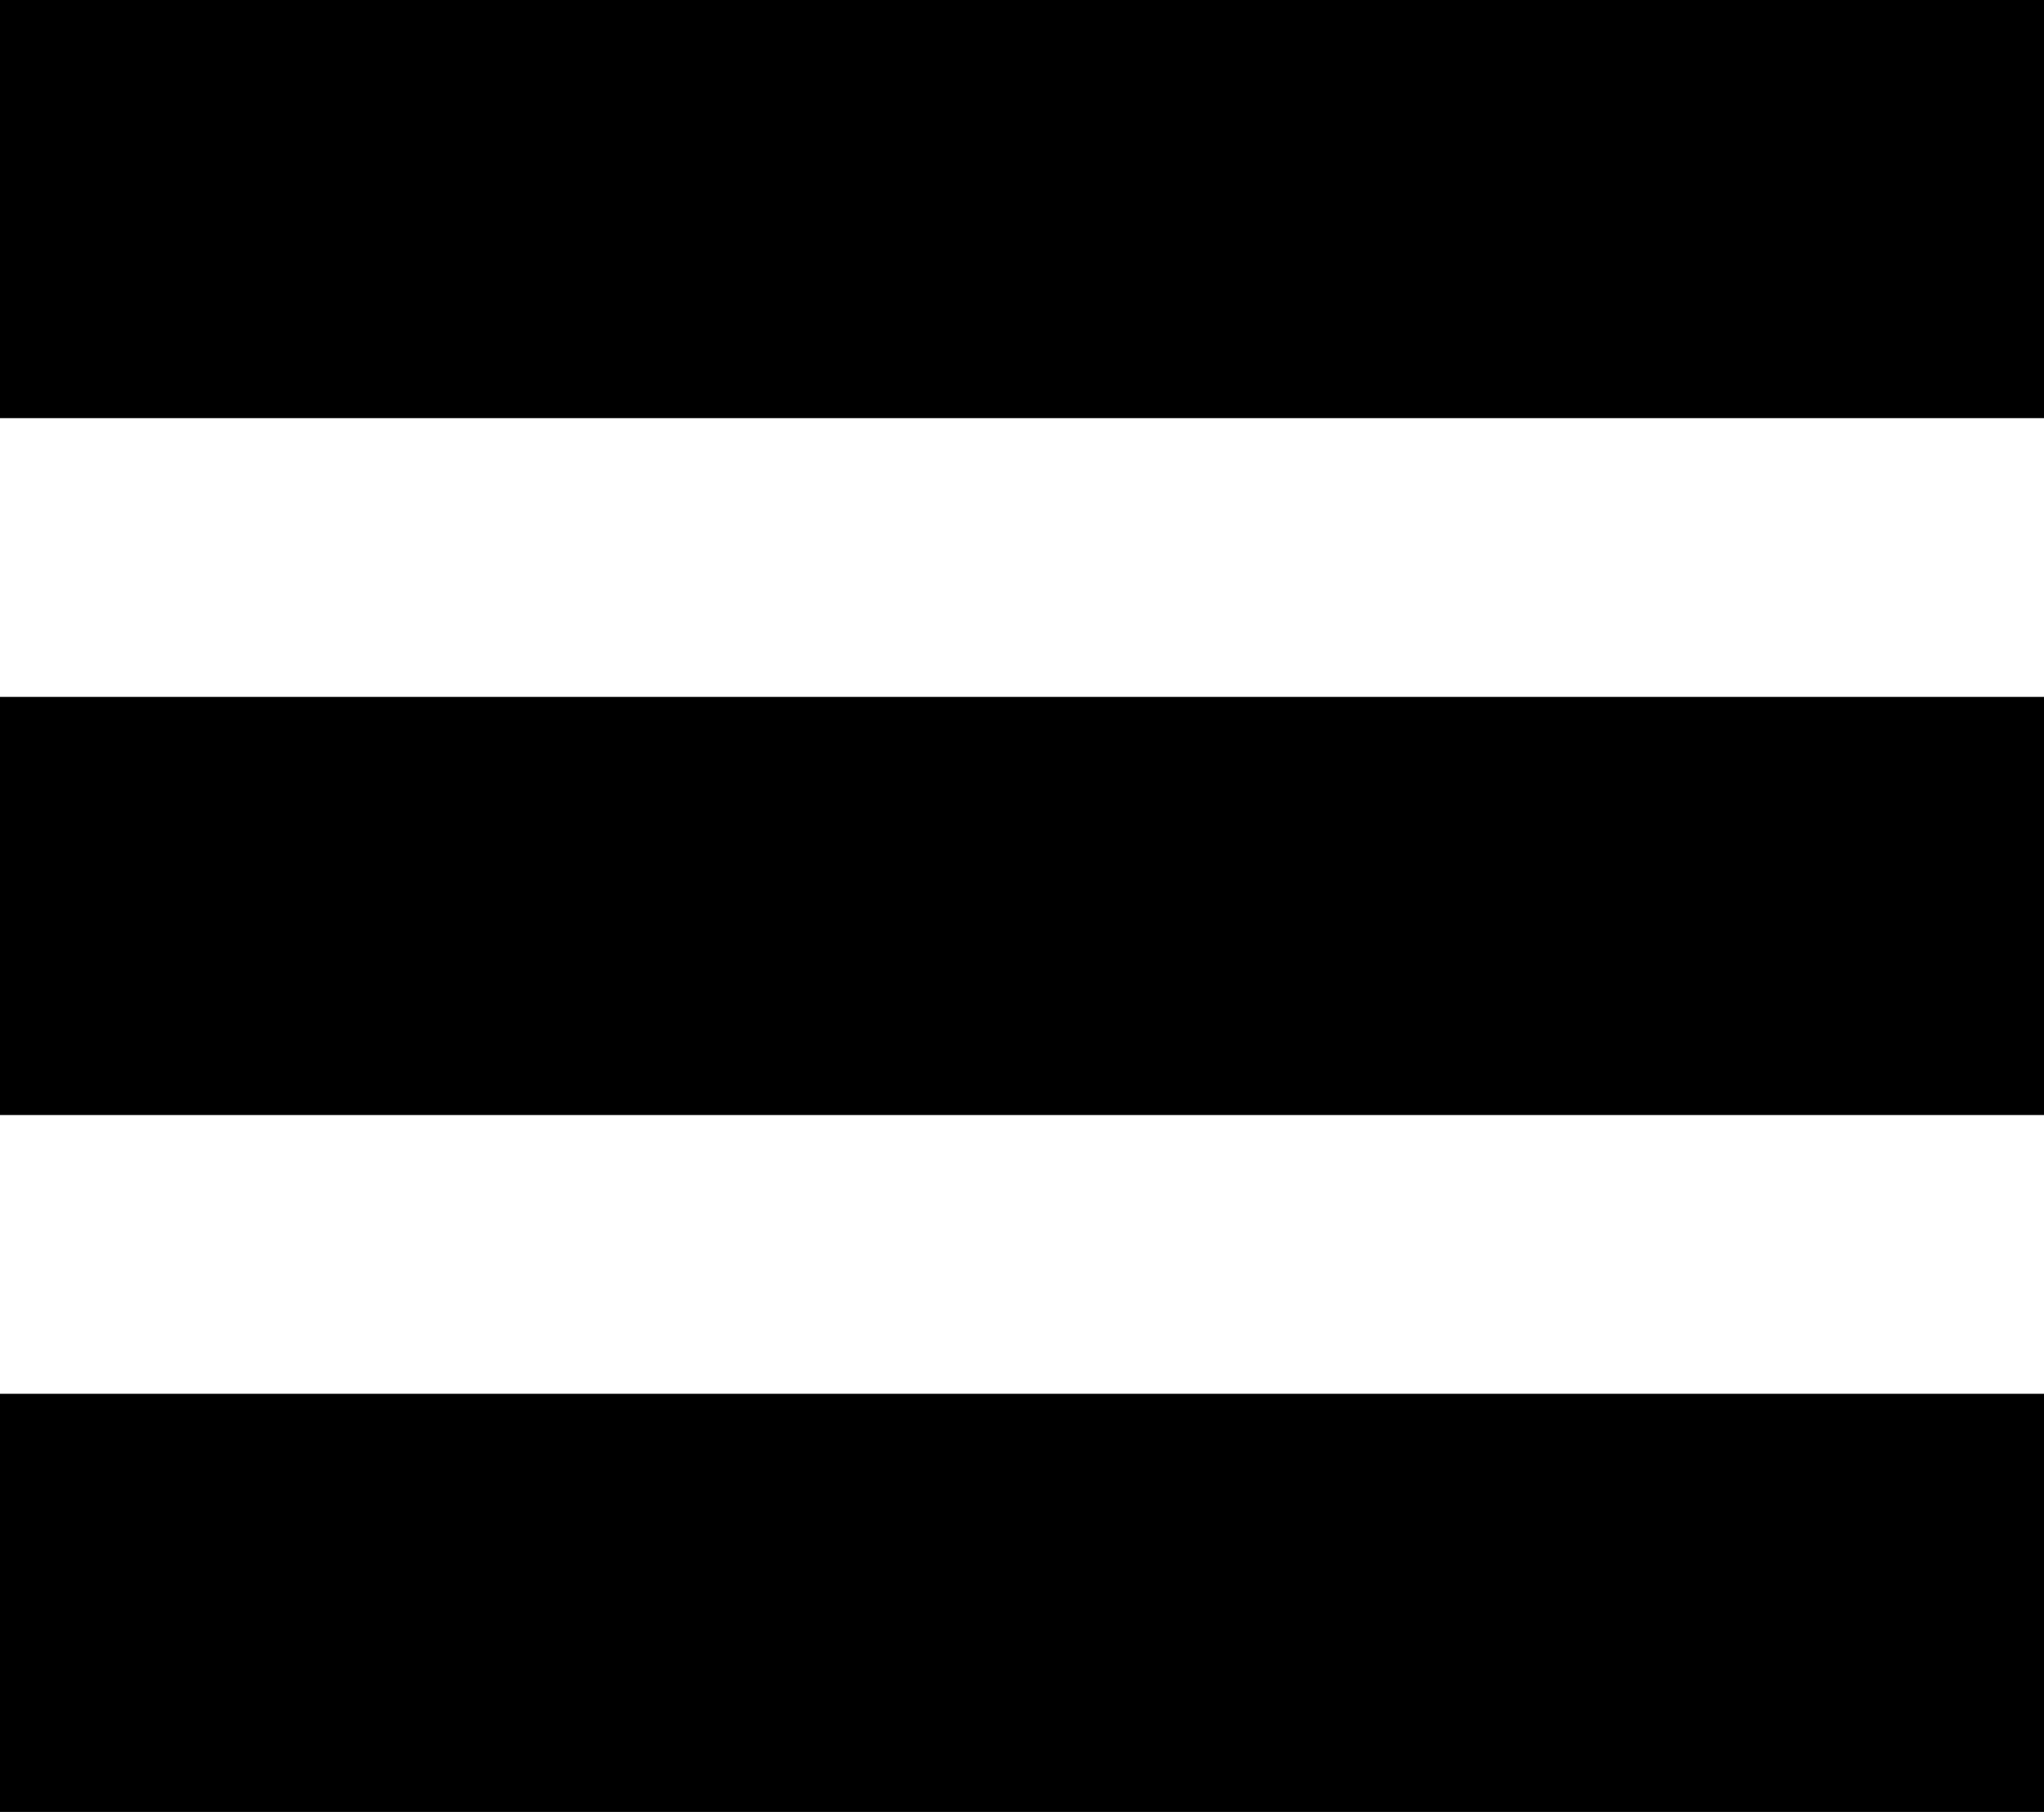
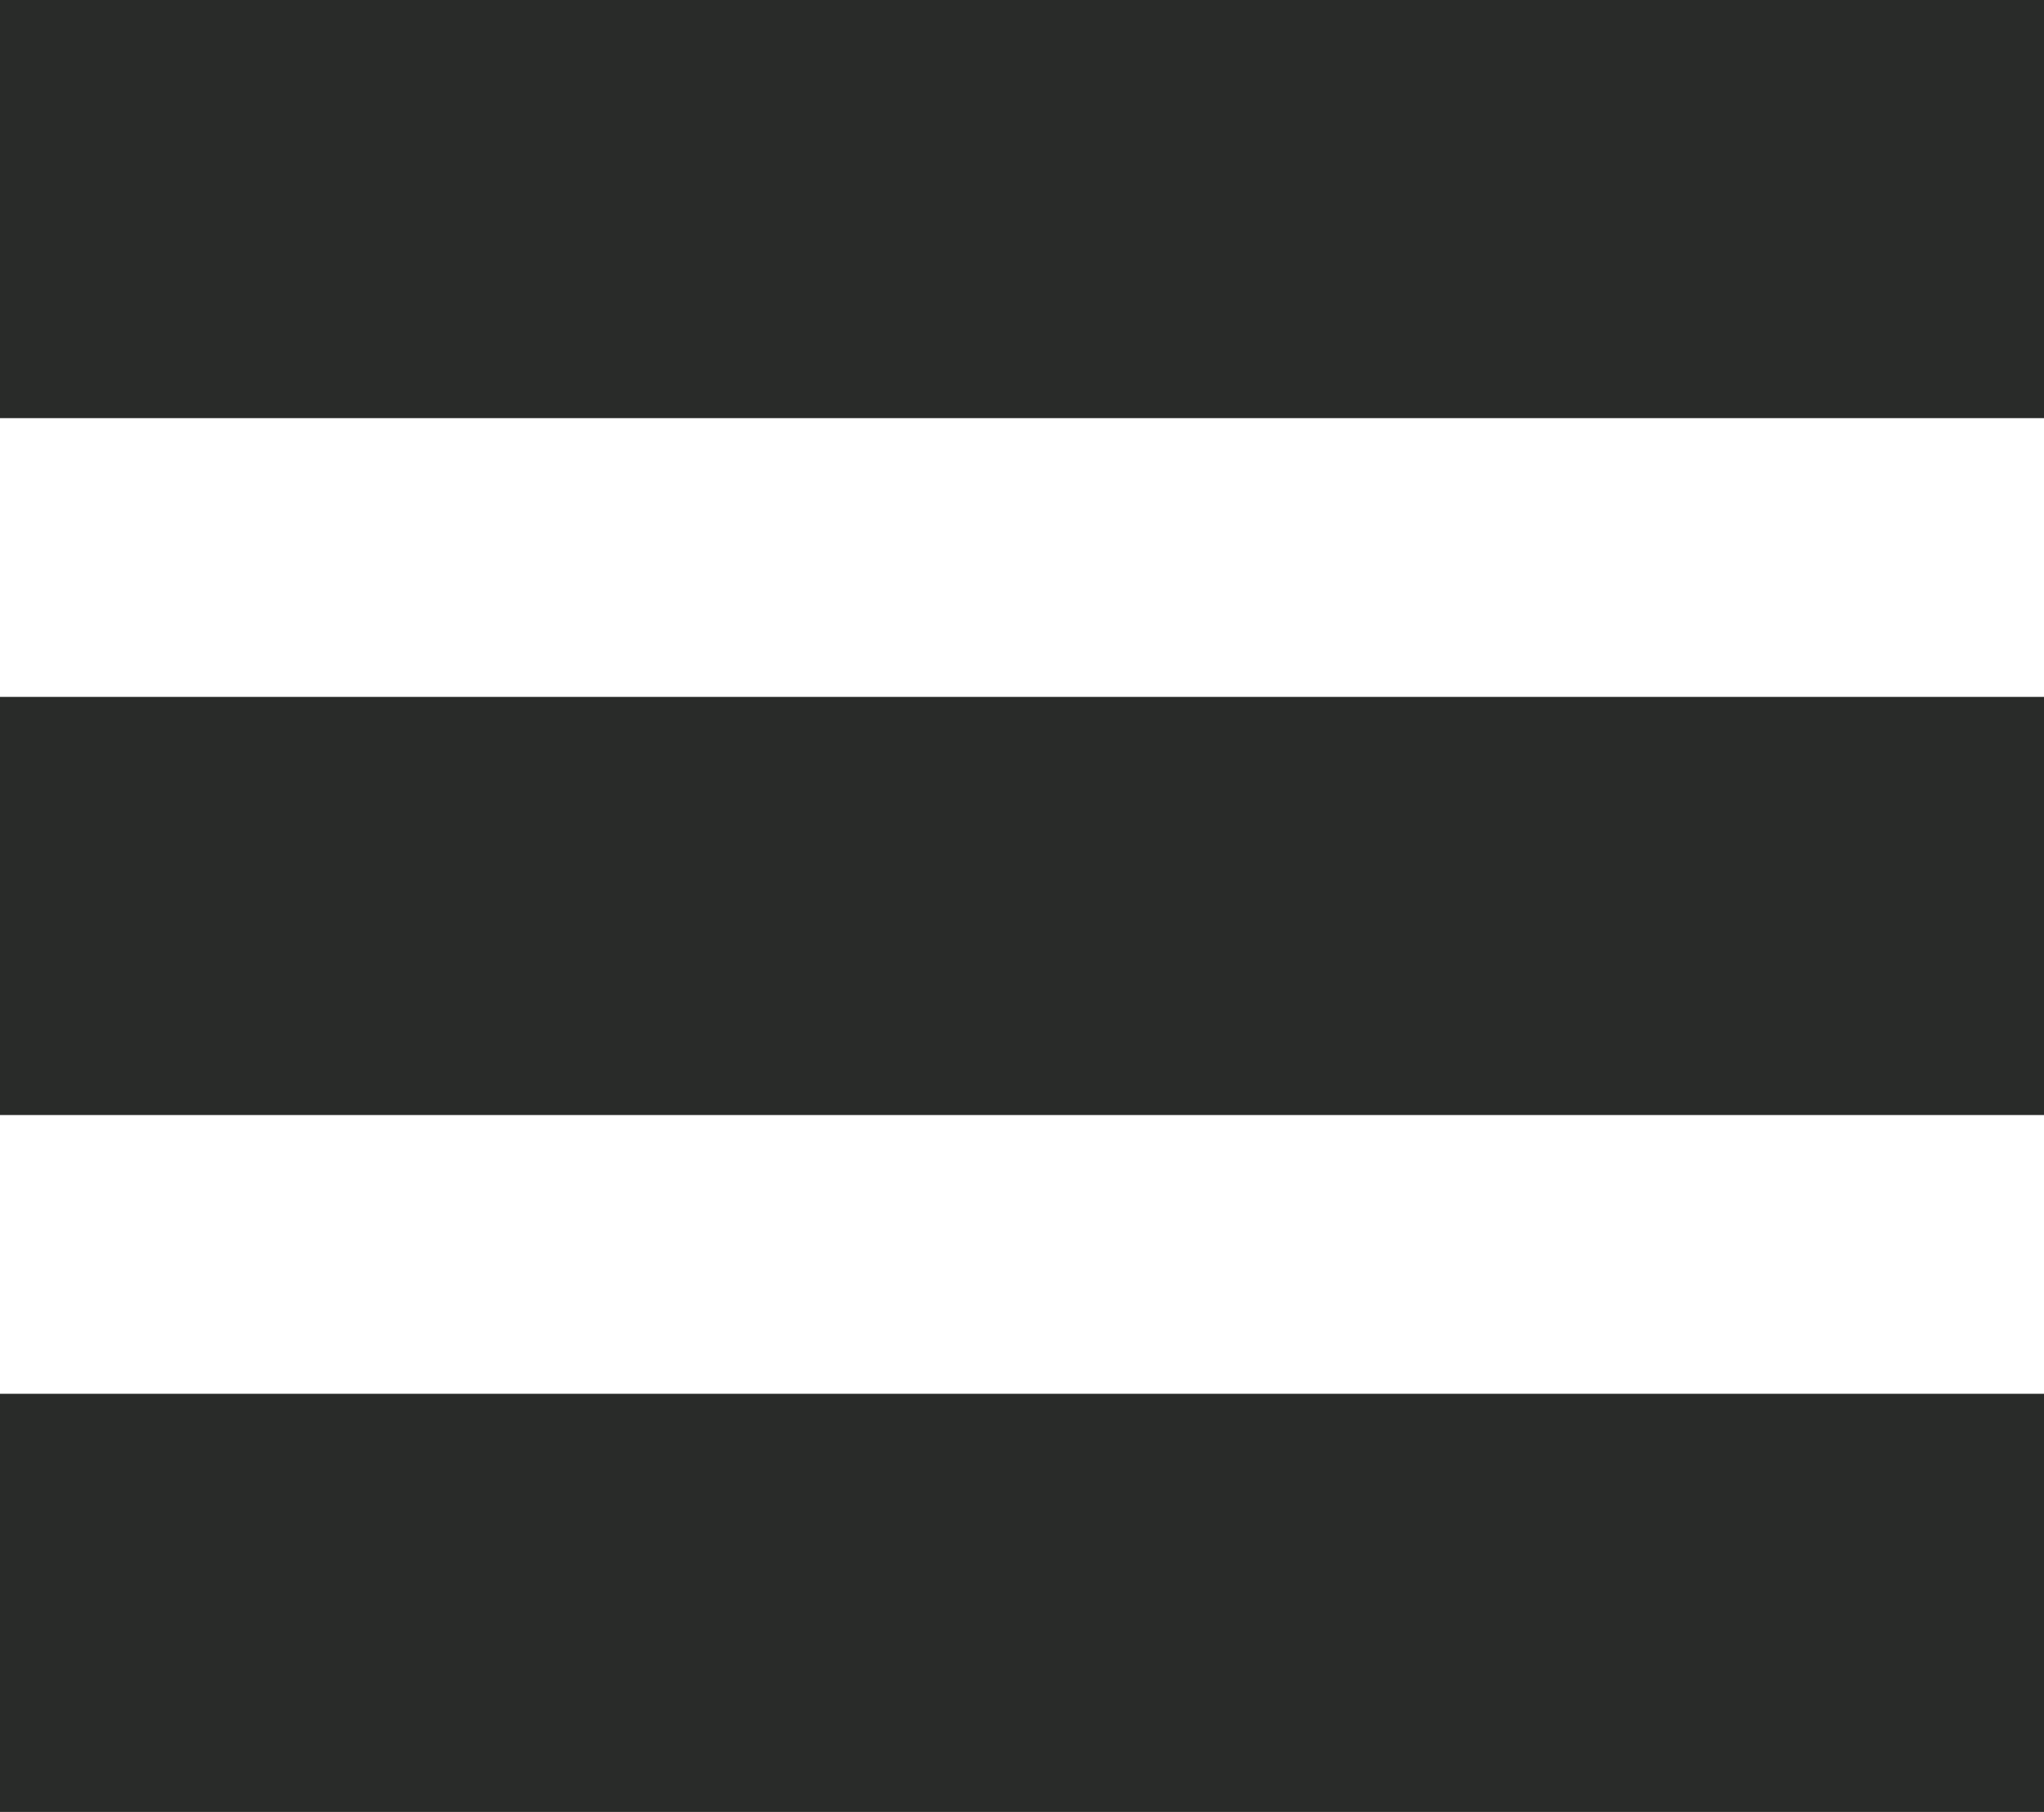
<svg xmlns="http://www.w3.org/2000/svg" width="44" height="39" viewBox="0 0 44 39" fill="none">
-   <line y1="4.5" x2="44" y2="4.5" stroke="black" stroke-width="9" />
-   <line y1="19.5" x2="44" y2="19.5" stroke="black" stroke-width="9" />
-   <line y1="34.5" x2="44" y2="34.5" stroke="black" stroke-width="9" />
+   <line y1="4.5" x2="44" y2="4.5" stroke="#292b29" stroke-width="9" />
+   <line y1="19.5" x2="44" y2="19.5" stroke="#292b29" stroke-width="9" />
+   <line y1="34.5" x2="44" y2="34.5" stroke="#292b29" stroke-width="9" />
</svg>
